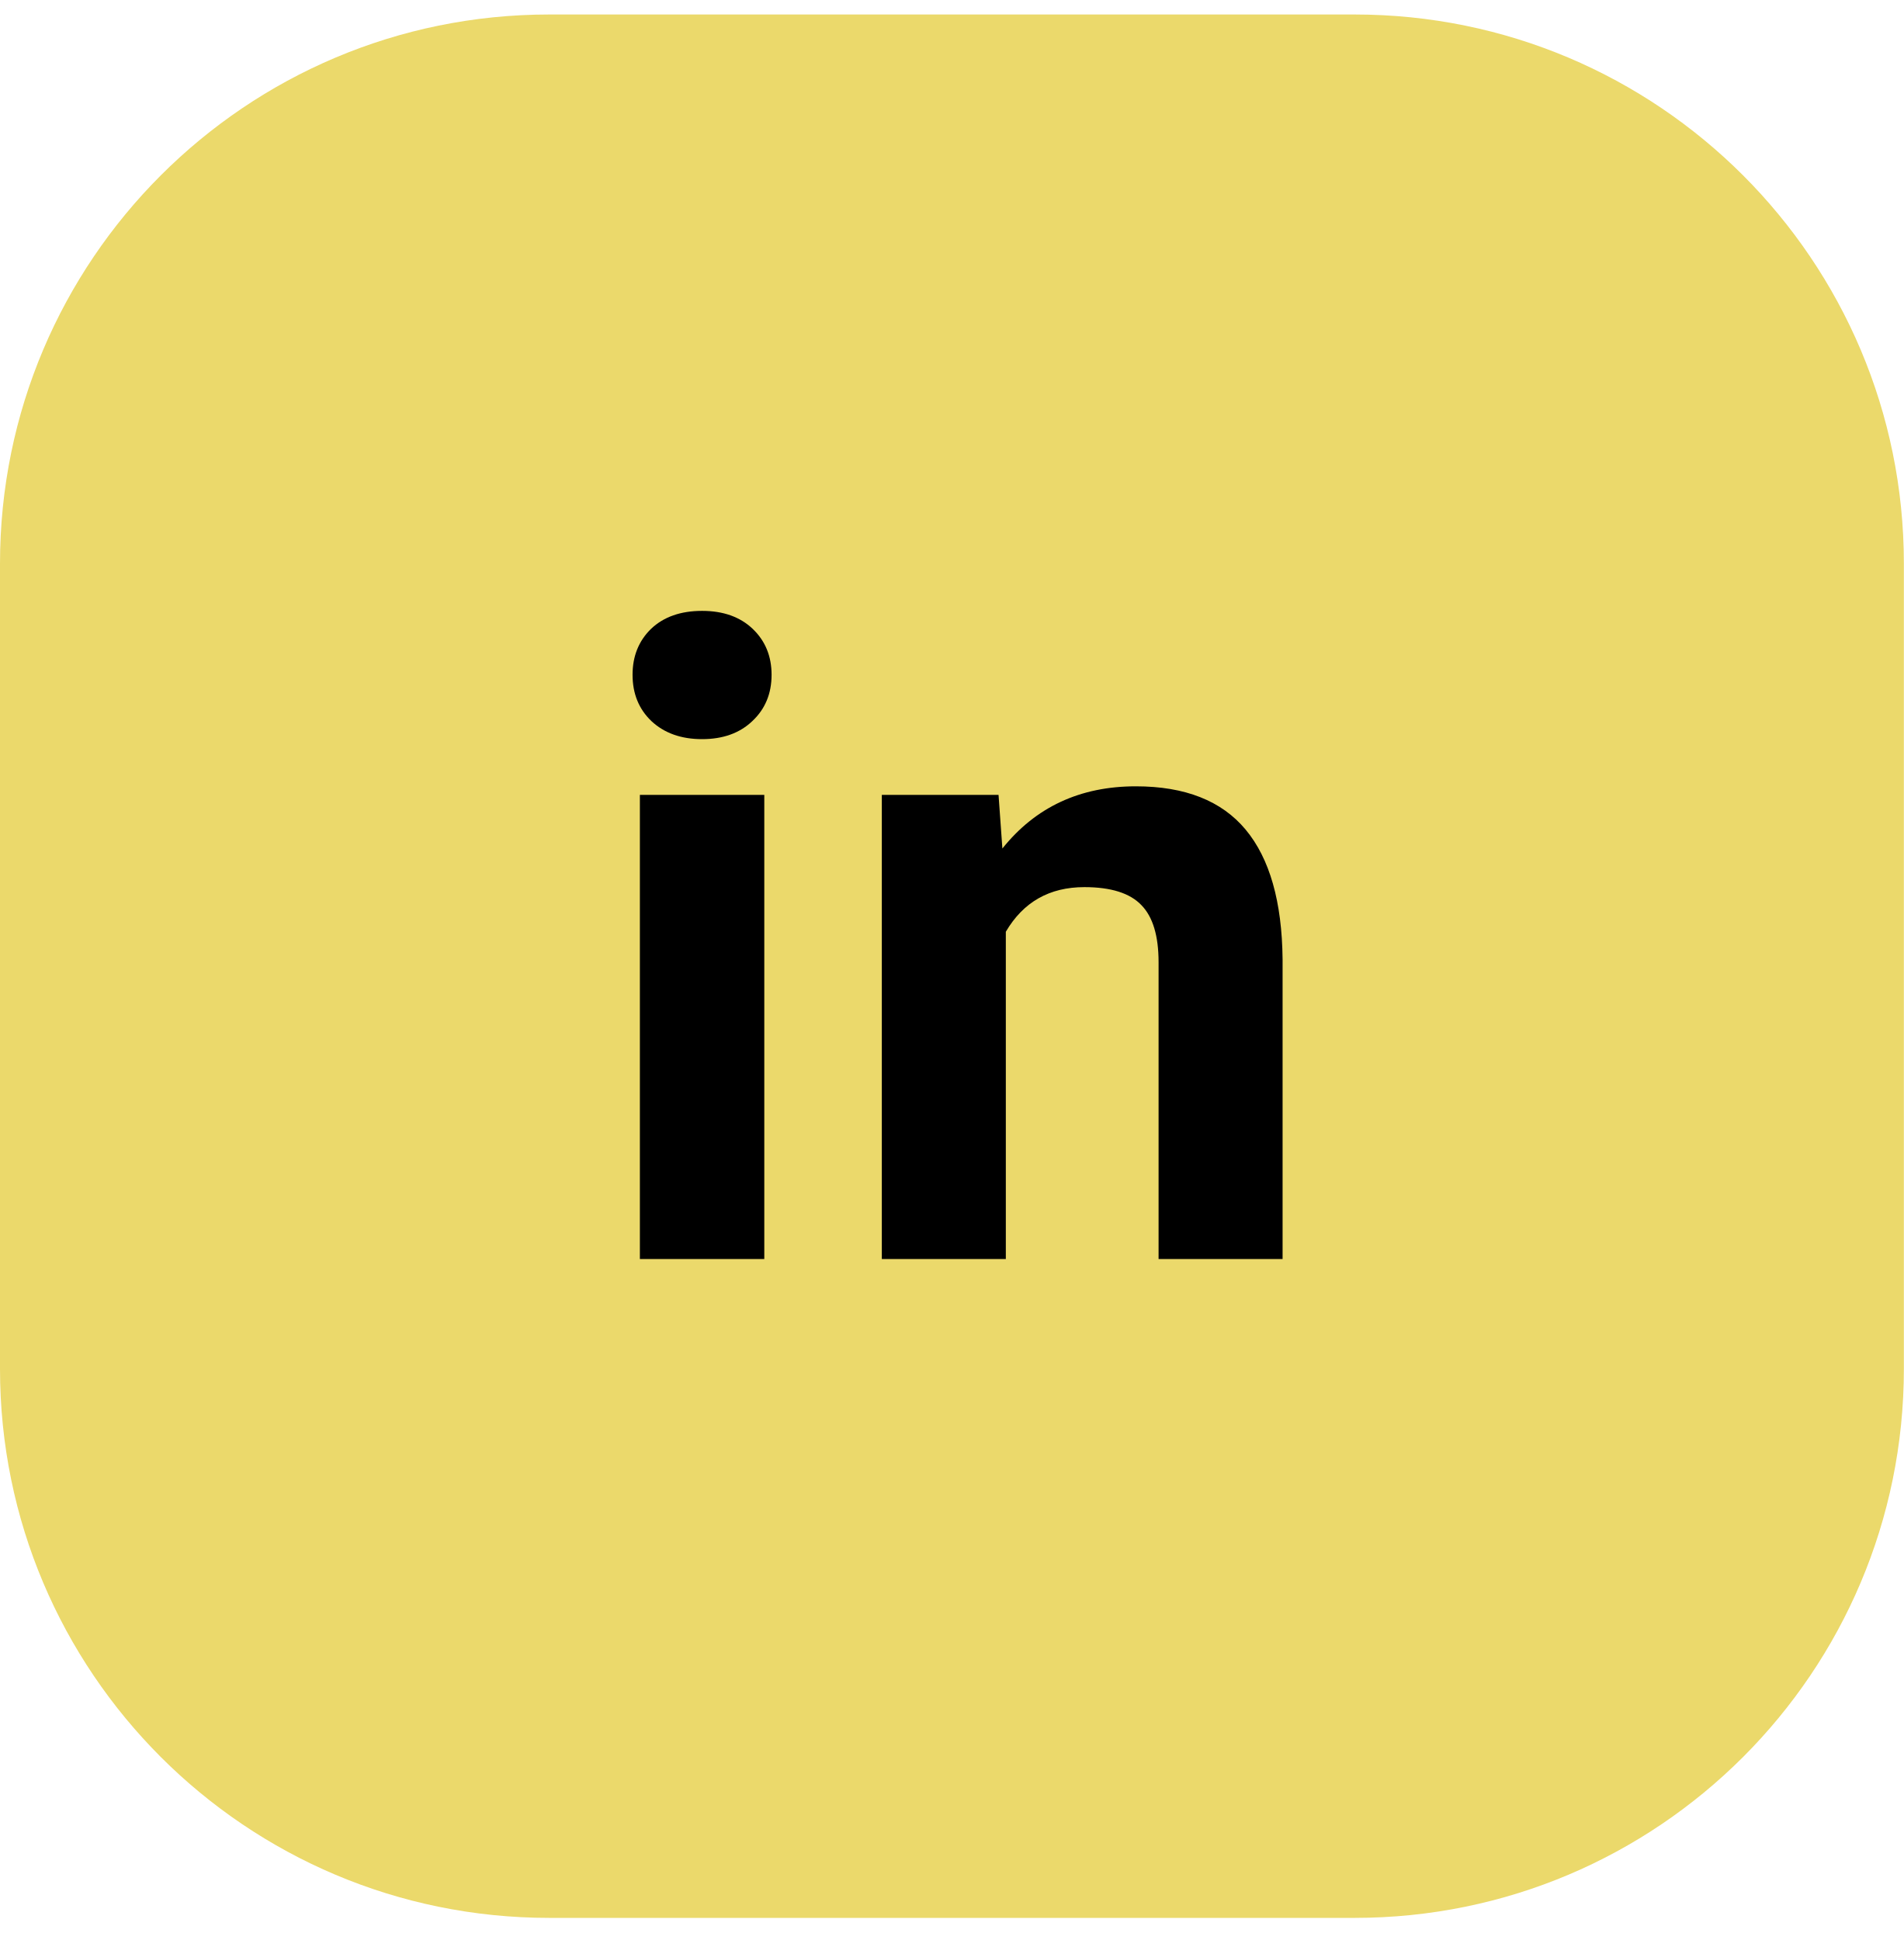
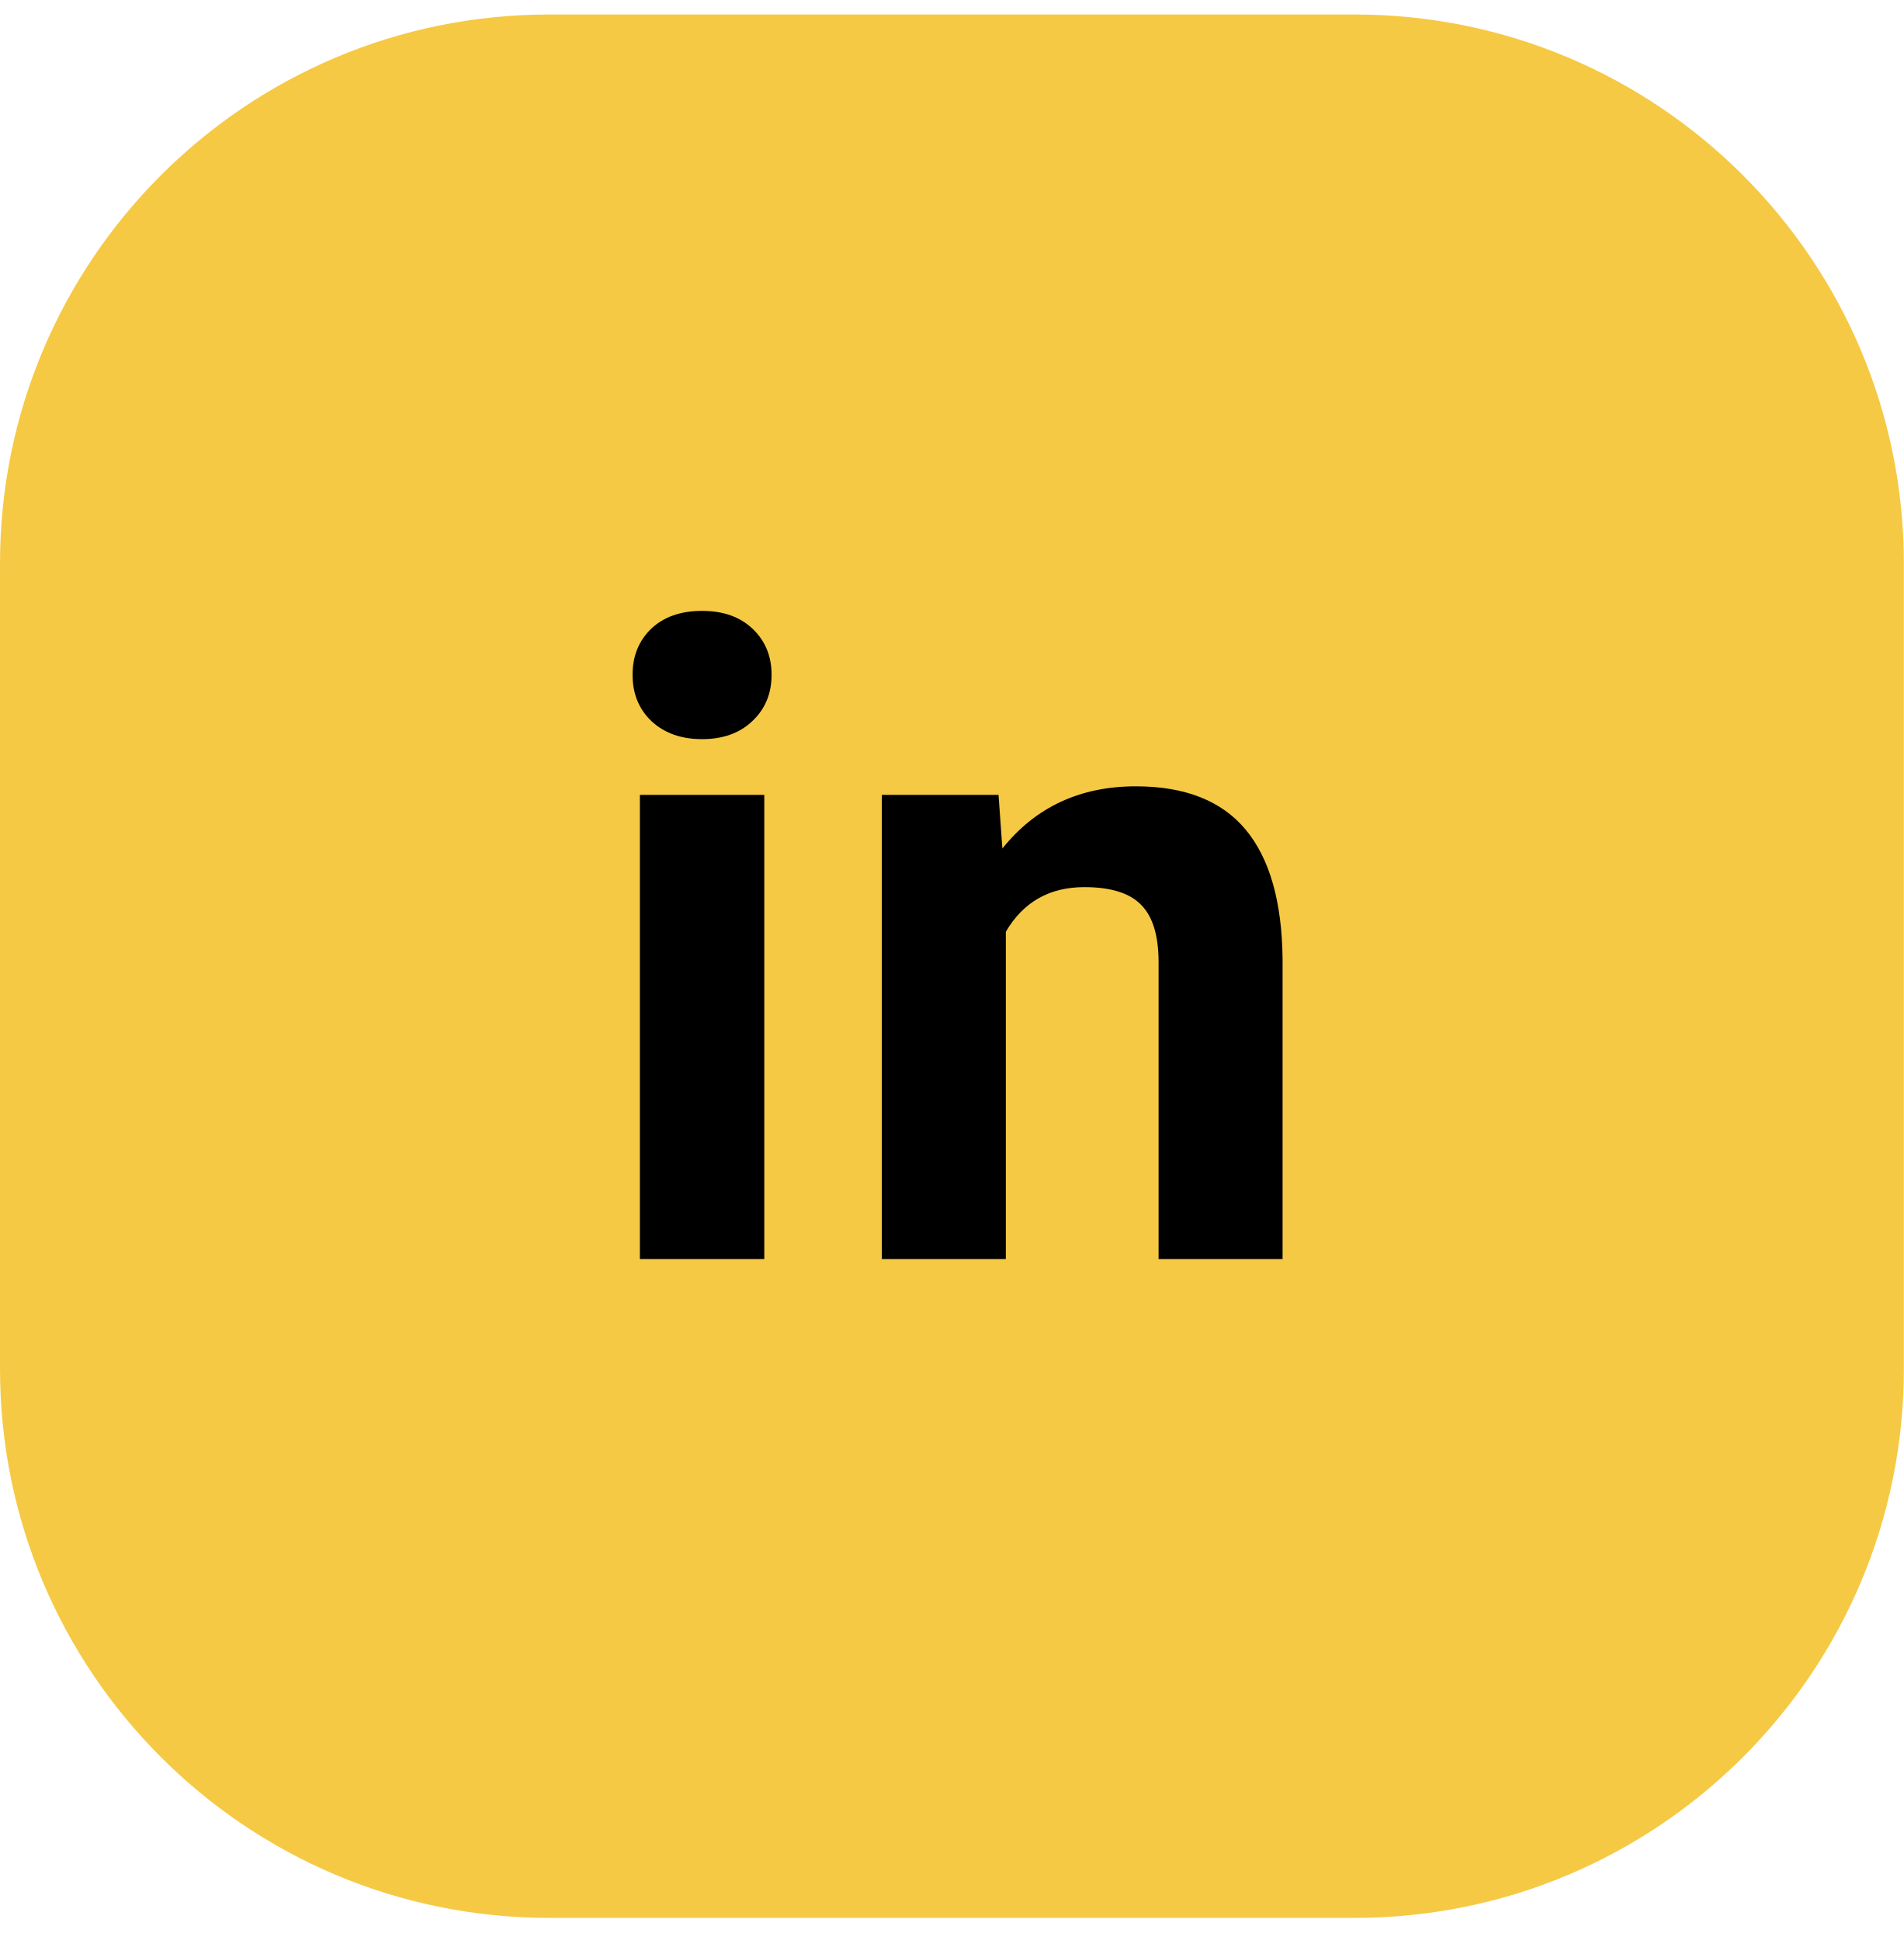
<svg xmlns="http://www.w3.org/2000/svg" width="52" height="53" viewBox="0 0 52 53" fill="none">
-   <rect y="0.396" width="52" height="52" rx="15" fill="#EBD96B" />
+   <rect y="0.396" width="52" height="52" rx="15" fill="#F6C944" />
  <path d="M20.875 34.396H17.477V21.716H20.875V34.396ZM17.277 18.435C17.277 17.927 17.445 17.509 17.781 17.181C18.125 16.853 18.59 16.689 19.176 16.689C19.754 16.689 20.215 16.853 20.559 17.181C20.902 17.509 21.074 17.927 21.074 18.435C21.074 18.951 20.898 19.373 20.547 19.701C20.203 20.029 19.746 20.193 19.176 20.193C18.605 20.193 18.145 20.029 17.793 19.701C17.449 19.373 17.277 18.951 17.277 18.435ZM27.273 21.716L27.378 23.181C28.285 22.048 29.5 21.482 31.023 21.482C32.367 21.482 33.367 21.877 34.023 22.666C34.679 23.455 35.015 24.634 35.031 26.205V34.396H31.644V26.287C31.644 25.568 31.488 25.048 31.175 24.728C30.863 24.4 30.343 24.236 29.617 24.236C28.664 24.236 27.949 24.642 27.472 25.455V34.396H24.085V21.716H27.273Z" fill="black" />
</svg>
